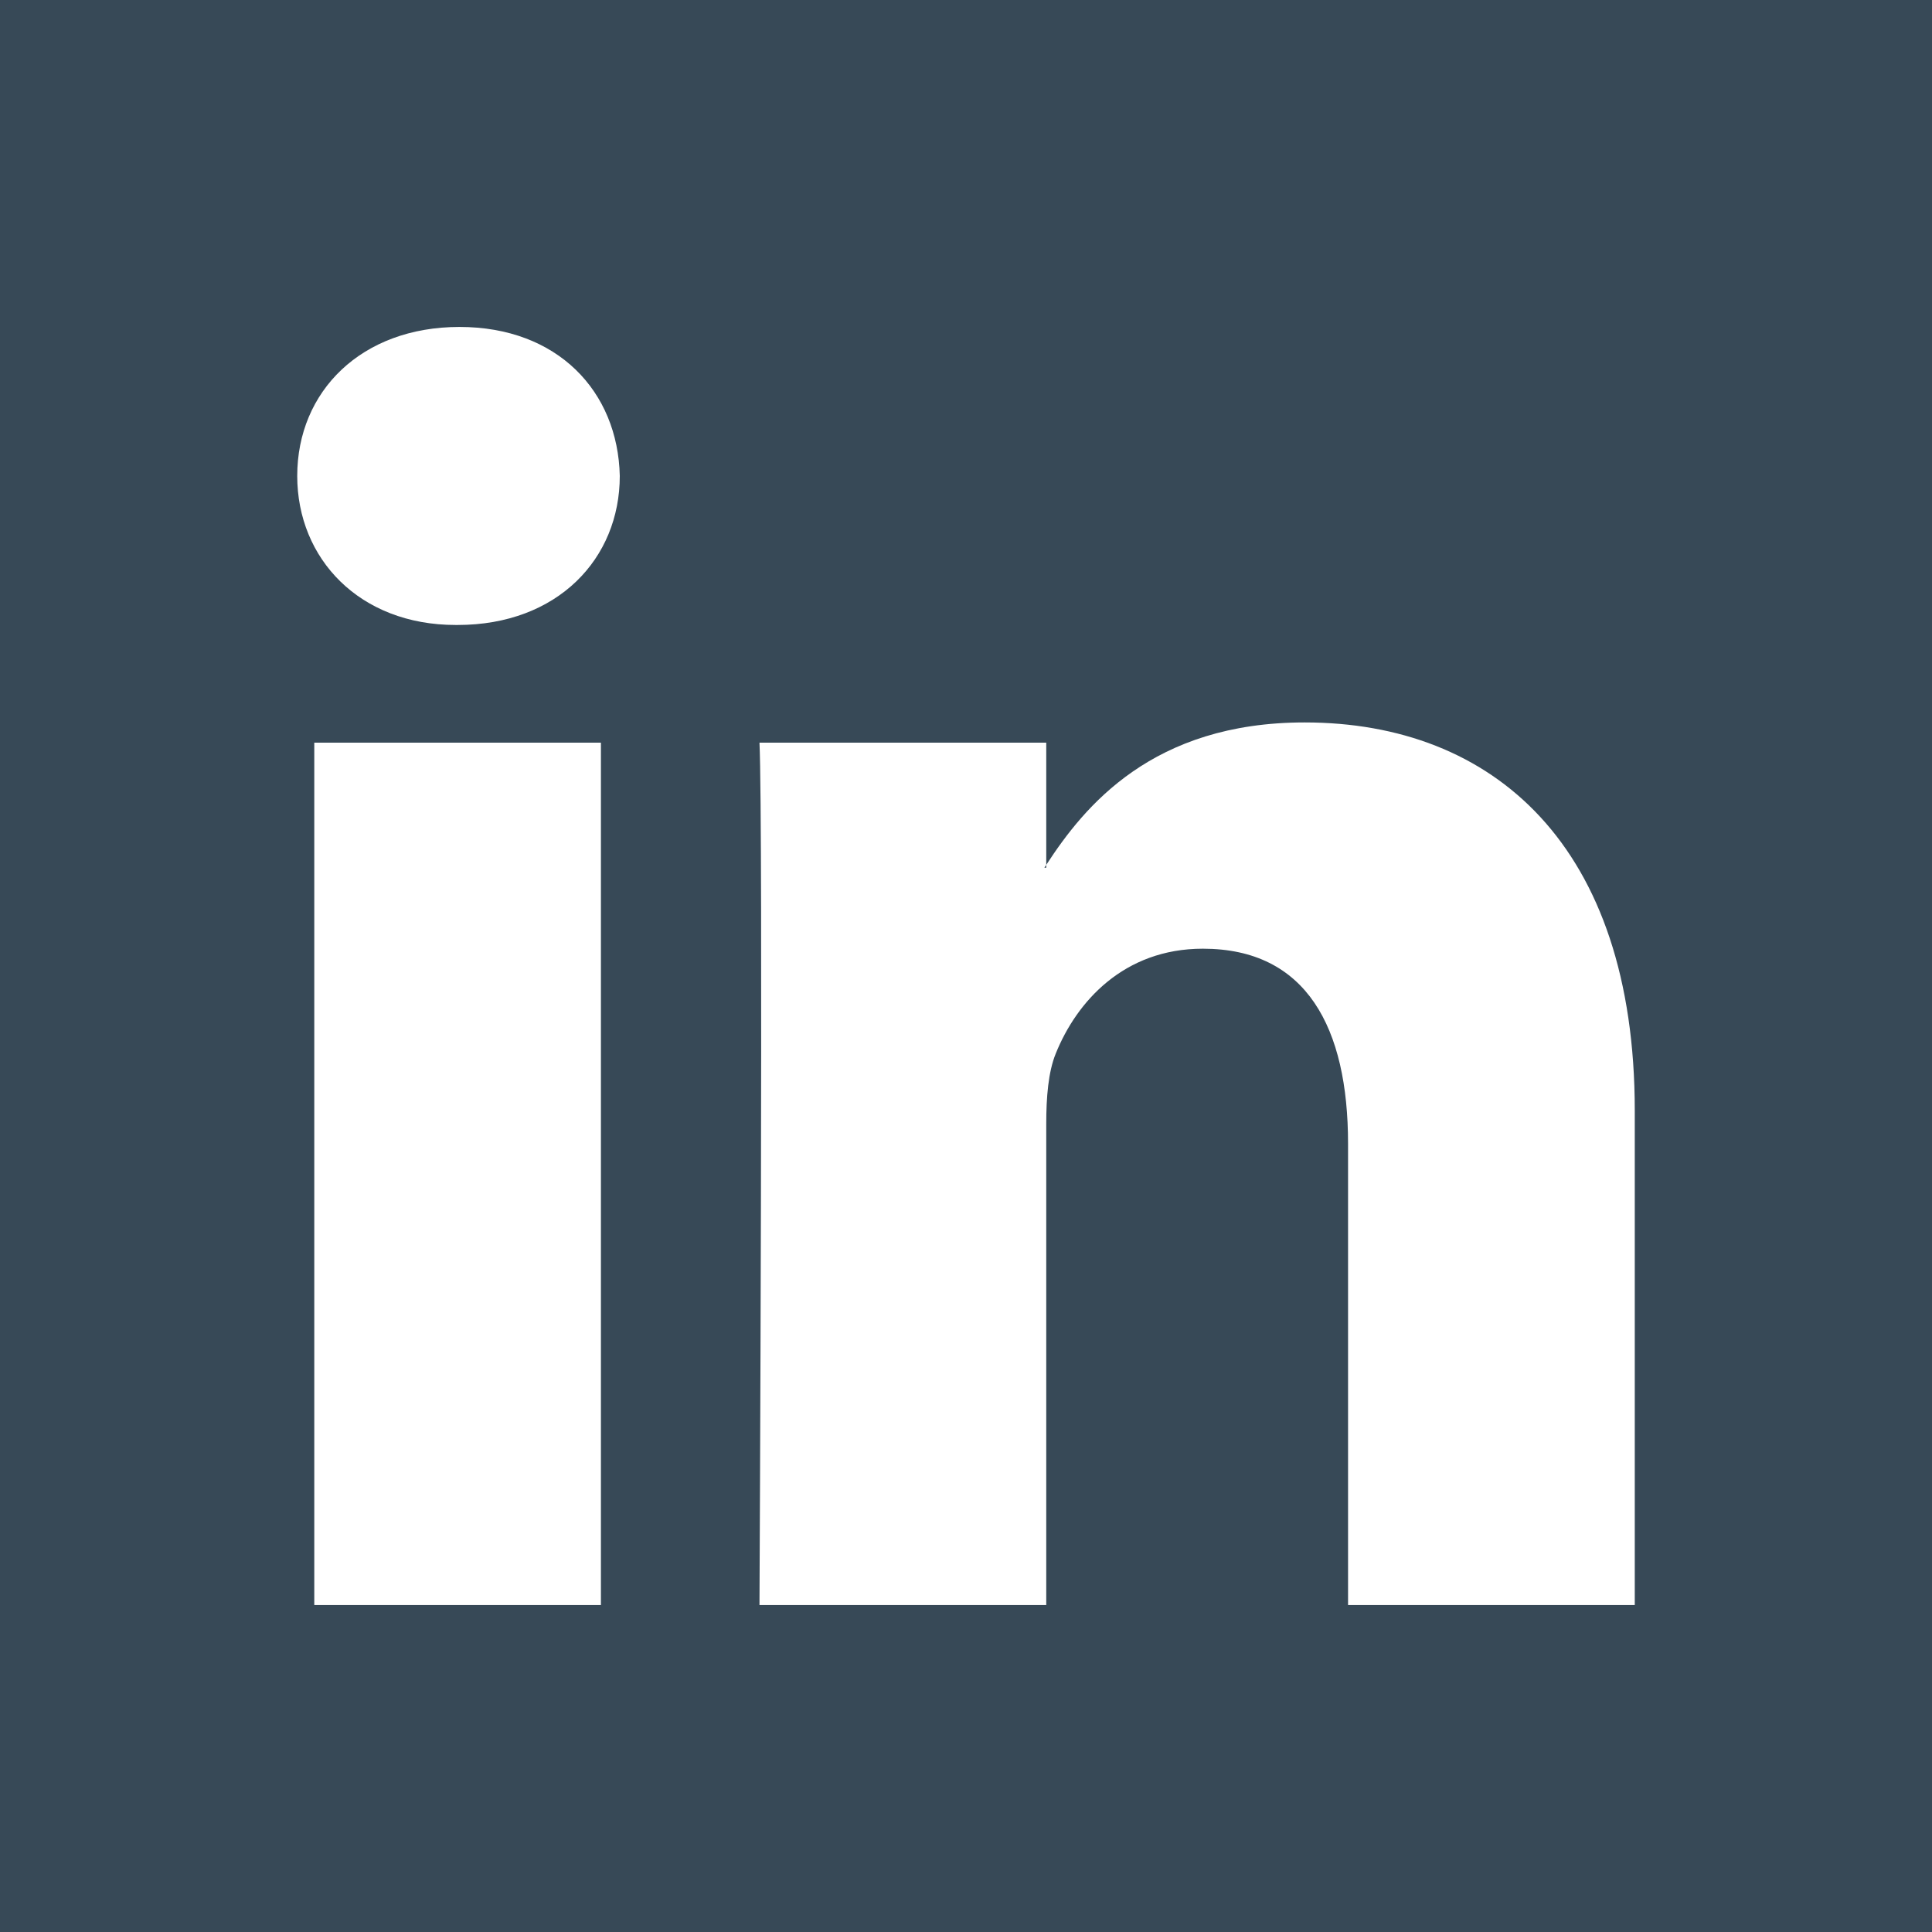
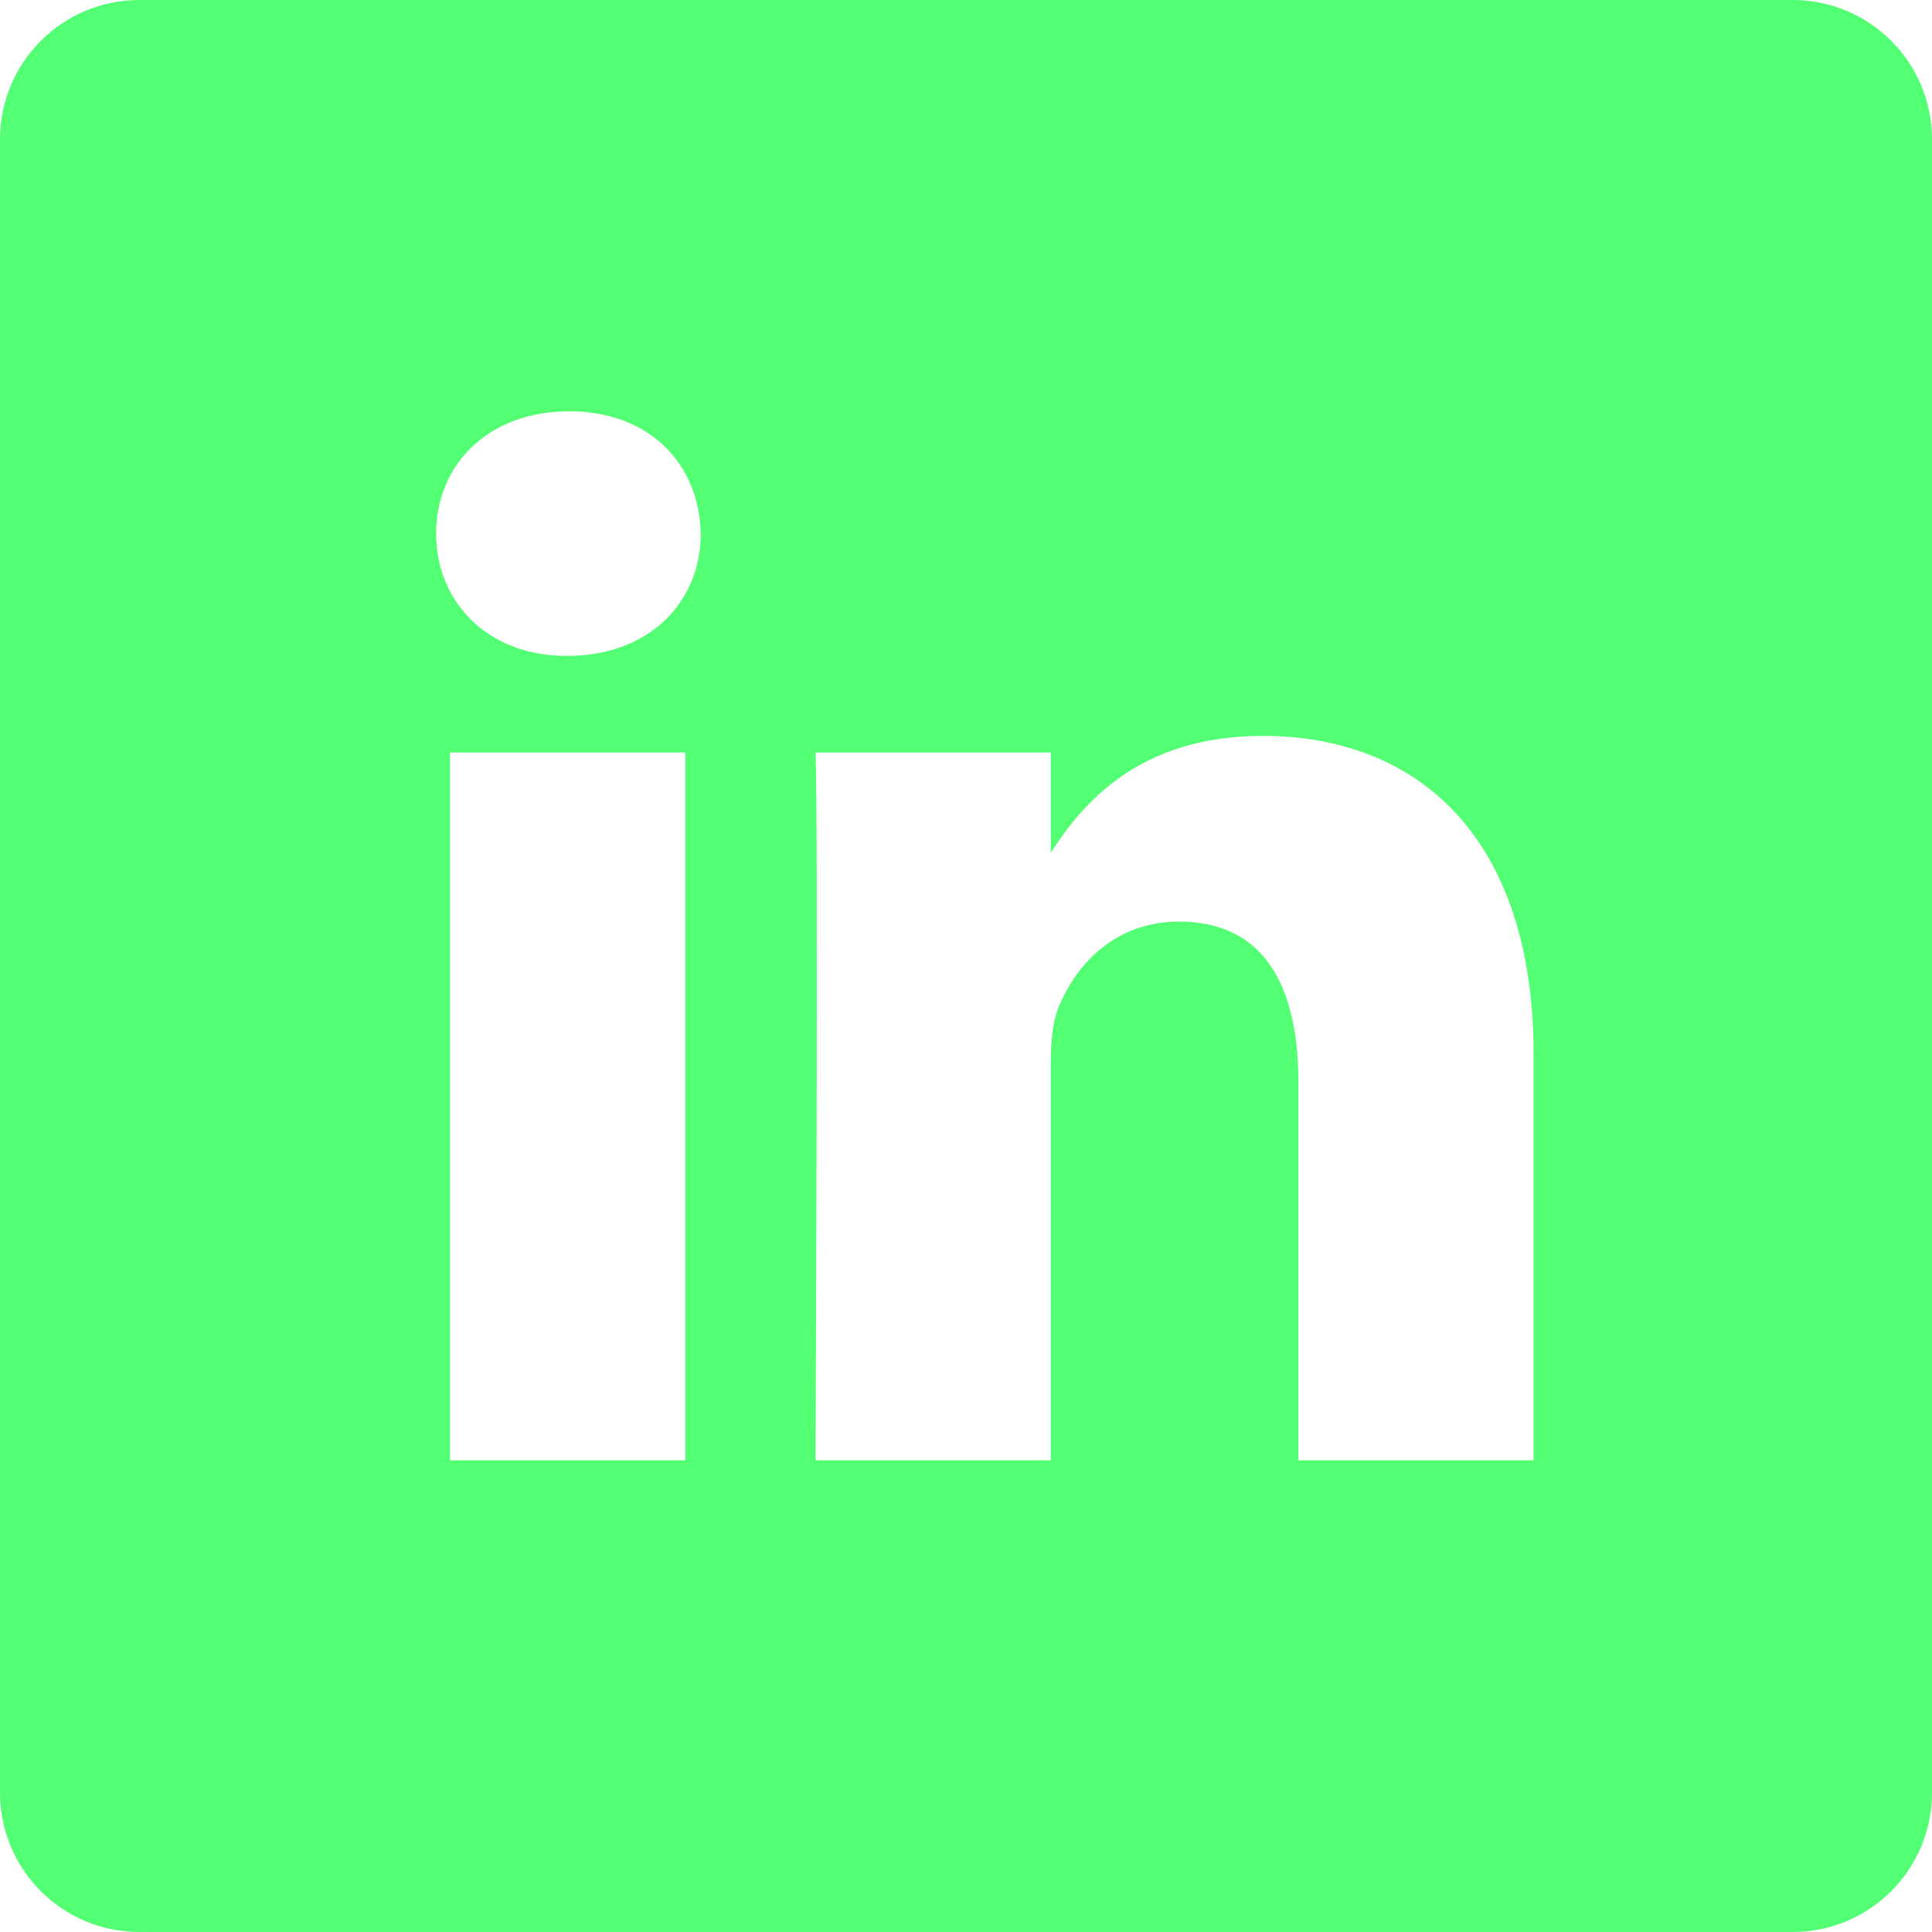
- <svg xmlns="http://www.w3.org/2000/svg" version="1.1" id="Layer_1" x="0px" y="0px" viewBox="0 0 455 455" style="enable-background:new 0 0 455 455;" xml:space="preserve" width="512px" height="512px" class="">
+ <svg xmlns="http://www.w3.org/2000/svg" height="512px" viewBox="0 0 512 512" width="512px" class="">
  <g>
-     <g>
-       <path d="M246.4,204.35v-0.665c-0.136,0.223-0.324,0.446-0.442,0.665H246.4z" data-original="#000000" class="active-path" data-old_color="#000000" fill="#374957" />
-       <path d="M0,0v455h455V0H0z M141.522,378.002H74.016V174.906h67.506V378.002z    M107.769,147.186h-0.446C84.678,147.186,70,131.585,70,112.085c0-19.928,15.107-35.087,38.211-35.087   c23.109,0,37.31,15.159,37.752,35.087C145.963,131.585,131.32,147.186,107.769,147.186z M385,378.002h-67.524V269.345   c0-27.291-9.756-45.92-34.195-45.92c-18.664,0-29.755,12.543-34.641,24.693c-1.776,4.34-2.24,10.373-2.24,16.459v113.426h-67.537   c0,0,0.905-184.043,0-203.096H246.4v28.779c8.973-13.807,24.986-33.547,60.856-33.547c44.437,0,77.744,29.02,77.744,91.398V378.002   z" data-original="#000000" class="active-path" data-old_color="#000000" fill="#374957" />
-     </g>
+     <path d="m475.074 0h-438.148c-20.395 0-36.926 16.531-36.926 36.926v438.148c0 20.395 16.531 36.926 36.926 36.926h438.148c20.395 0 36.926-16.531 36.926-36.926v-438.148c0-20.395-16.531-36.926-36.926-36.926zm-293.465 387h-62.348v-187.574h62.348zm-31.172-213.188h-.406c-20.922 0-34.453-14.402-34.453-32.402 0-18.406 13.945-32.41 35.273-32.41 21.328 0 34.453 14.004 34.859 32.41 0 18-13.531 32.402-35.273 32.402zm255.984 213.188h-62.34v-100.348c0-25.219-9.027-42.418-31.586-42.418-17.223 0-27.48 11.602-31.988 22.801-1.648 4.008-2.051 9.609-2.051 15.215v104.75h-62.344s.816-169.977 0-187.574h62.344v26.559c8.285-12.781 23.109-30.961 56.188-30.961 41.02 0 71.777 26.809 71.777 84.422zm0 0" data-original="#000000" class="active-path" data-old_color="#000000" fill="#53FF73" />
  </g>
</svg>
